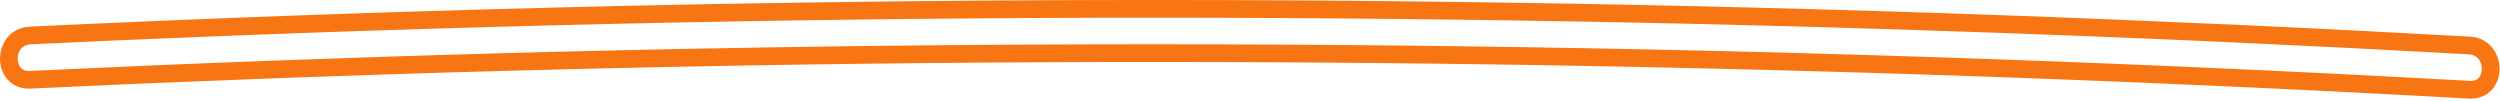
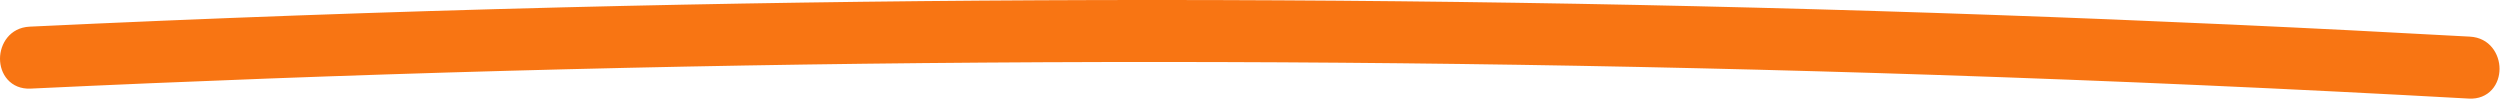
<svg xmlns="http://www.w3.org/2000/svg" width="847" height="34" viewBox="0 0 847 34" fill="none">
-   <path d="M190.896 2.485C298.554 -0.196 406.271 -0.705 513.949 0.945C621.628 2.596 729.277 6.438 836.805 12.41H836.804C843.579 12.785 846.84 18.381 846.845 23.3C846.847 25.779 846.059 28.378 844.281 30.362C842.437 32.42 839.733 33.581 836.473 33.401H836.471C776.296 30.052 716.093 27.373 655.859 25.384C548.312 21.825 440.684 20.435 333.076 21.205C225.459 21.975 117.851 24.933 10.353 30.021C7.088 30.177 4.389 28.998 2.553 26.934C0.78 24.942 -0.005 22.341 2.32075e-05 19.86C0.01 14.94 3.282 9.348 10.068 9.028C70.317 6.177 130.596 3.986 190.896 2.485ZM513.857 6.944C406.26 5.295 298.622 5.805 191.045 8.484C130.792 9.984 70.557 12.172 10.353 15.021H10.352C7.555 15.153 6.005 17.291 6 19.873C5.998 21.144 6.406 22.238 7.035 22.945C7.6 23.58 8.51 24.104 10.067 24.029H10.068C117.646 18.937 225.335 15.975 333.033 15.205C440.721 14.435 548.429 15.825 656.058 19.387C716.337 21.378 776.586 24.059 836.805 27.41H836.804C838.355 27.495 839.255 26.98 839.812 26.358C840.436 25.663 840.846 24.577 840.845 23.306C840.842 20.725 839.29 18.556 836.473 18.4H836.472C729.023 12.432 621.455 8.594 513.857 6.944Z" fill="#F87513" />
+   <path d="M10.21 27.026C117.749 21.936 225.396 18.975 333.054 18.205C440.702 17.435 548.37 18.825 655.958 22.386C716.215 24.376 776.441 27.056 836.638 30.406C846.262 30.936 846.232 15.935 836.638 15.405C729.149 9.435 621.541 5.595 513.904 3.945C406.266 2.295 298.588 2.805 190.97 5.485C130.694 6.985 70.437 9.175 10.21 12.025C0.626 12.475 0.567 27.486 10.21 27.026Z" fill="#F87513" />
+   <path d="M190.896 2.485C298.554 -0.196 406.271 -0.705 513.949 0.945C621.628 2.596 729.277 6.438 836.805 12.41C843.58 12.785 846.84 18.381 846.845 23.3C846.847 25.779 846.059 28.378 844.281 30.362C842.437 32.42 839.733 33.581 836.473 33.401H836.471C776.296 30.052 716.093 27.373 655.859 25.384C548.312 21.825 440.684 20.435 333.076 21.205C225.459 21.975 117.851 24.933 10.353 30.021C7.088 30.177 4.389 28.998 2.553 26.934C0.78 24.942 -0.005 22.341 2.32075e-05 19.86C0.01 14.94 3.282 9.348 10.068 9.028C70.317 6.177 130.596 3.986 190.896 2.485ZM513.857 6.944C406.26 5.295 298.622 5.805 191.045 8.484C130.792 9.984 70.557 12.172 10.353 15.021C7.556 15.153 6.005 17.291 6 19.873C5.998 21.144 6.406 22.238 7.035 22.945C7.6 23.58 8.51 24.104 10.067 24.029C117.645 18.937 225.335 15.975 333.033 15.205C440.721 14.435 548.429 15.825 656.058 19.387C716.337 21.378 776.586 24.059 836.805 27.41C838.356 27.495 839.255 26.98 839.812 26.358C840.436 25.663 840.846 24.577 840.845 23.306C840.842 20.725 839.29 18.556 836.473 18.4C729.024 12.432 621.455 8.594 513.857 6.944Z" fill="#F87513" />
</svg>
